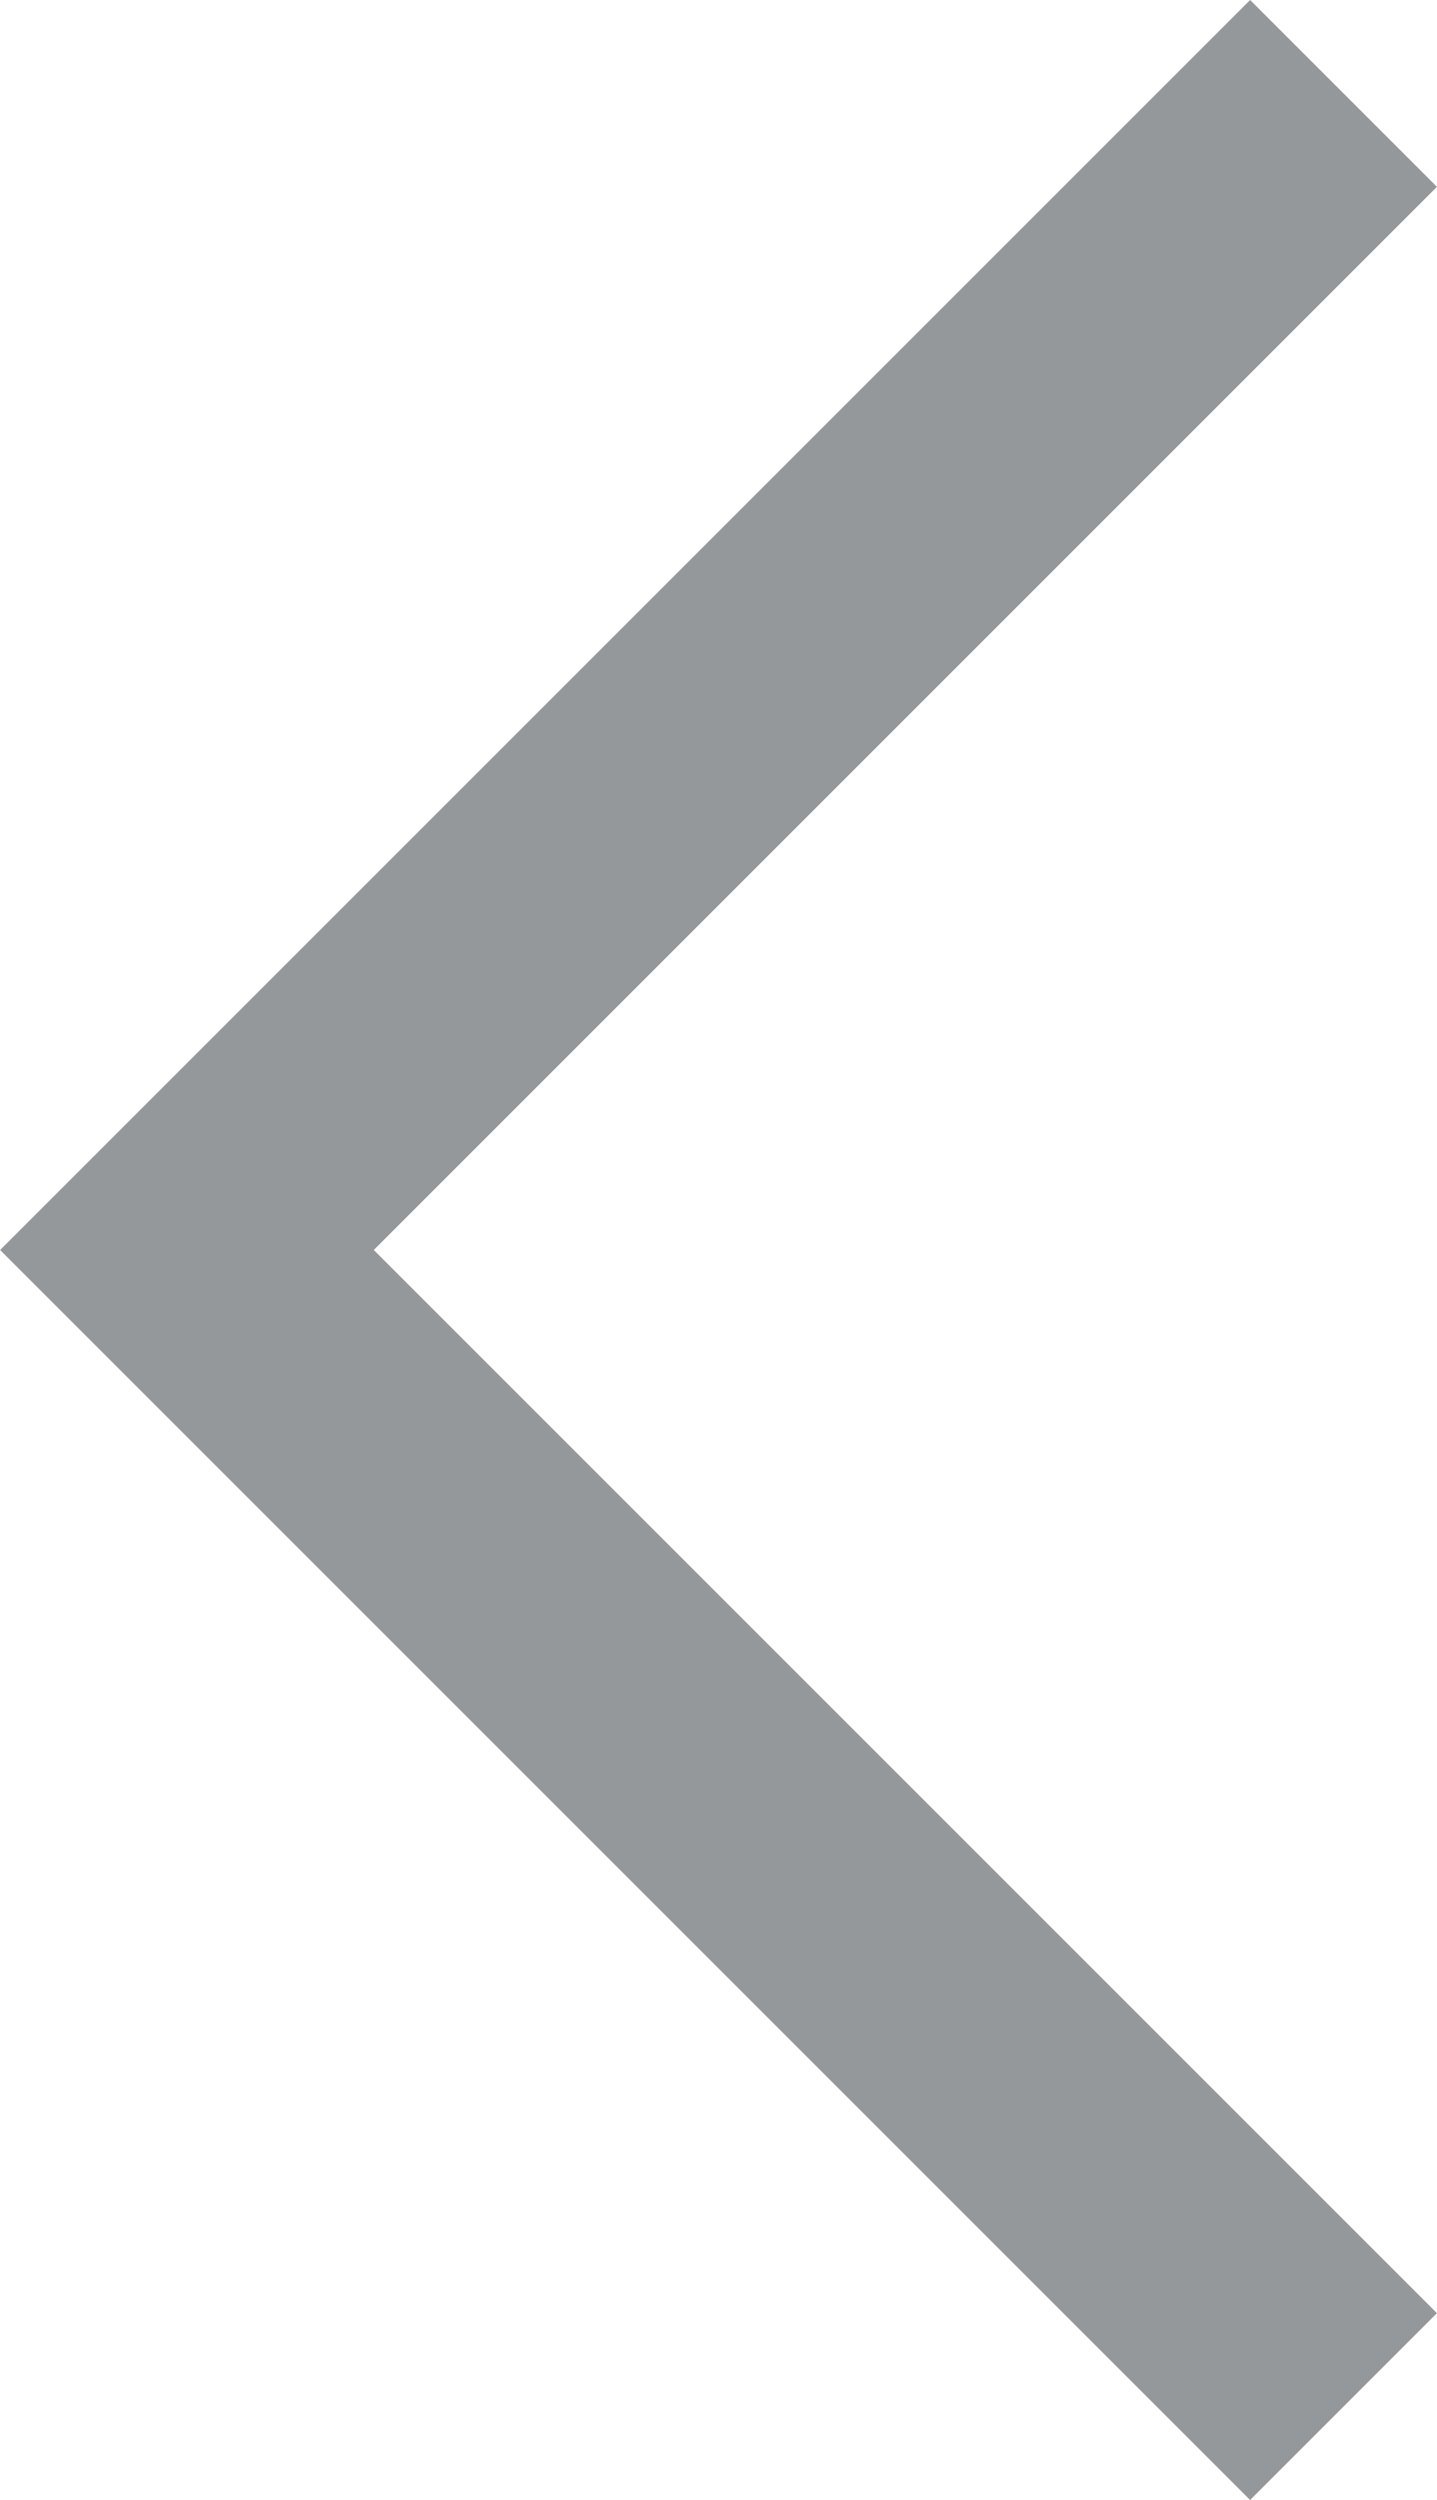
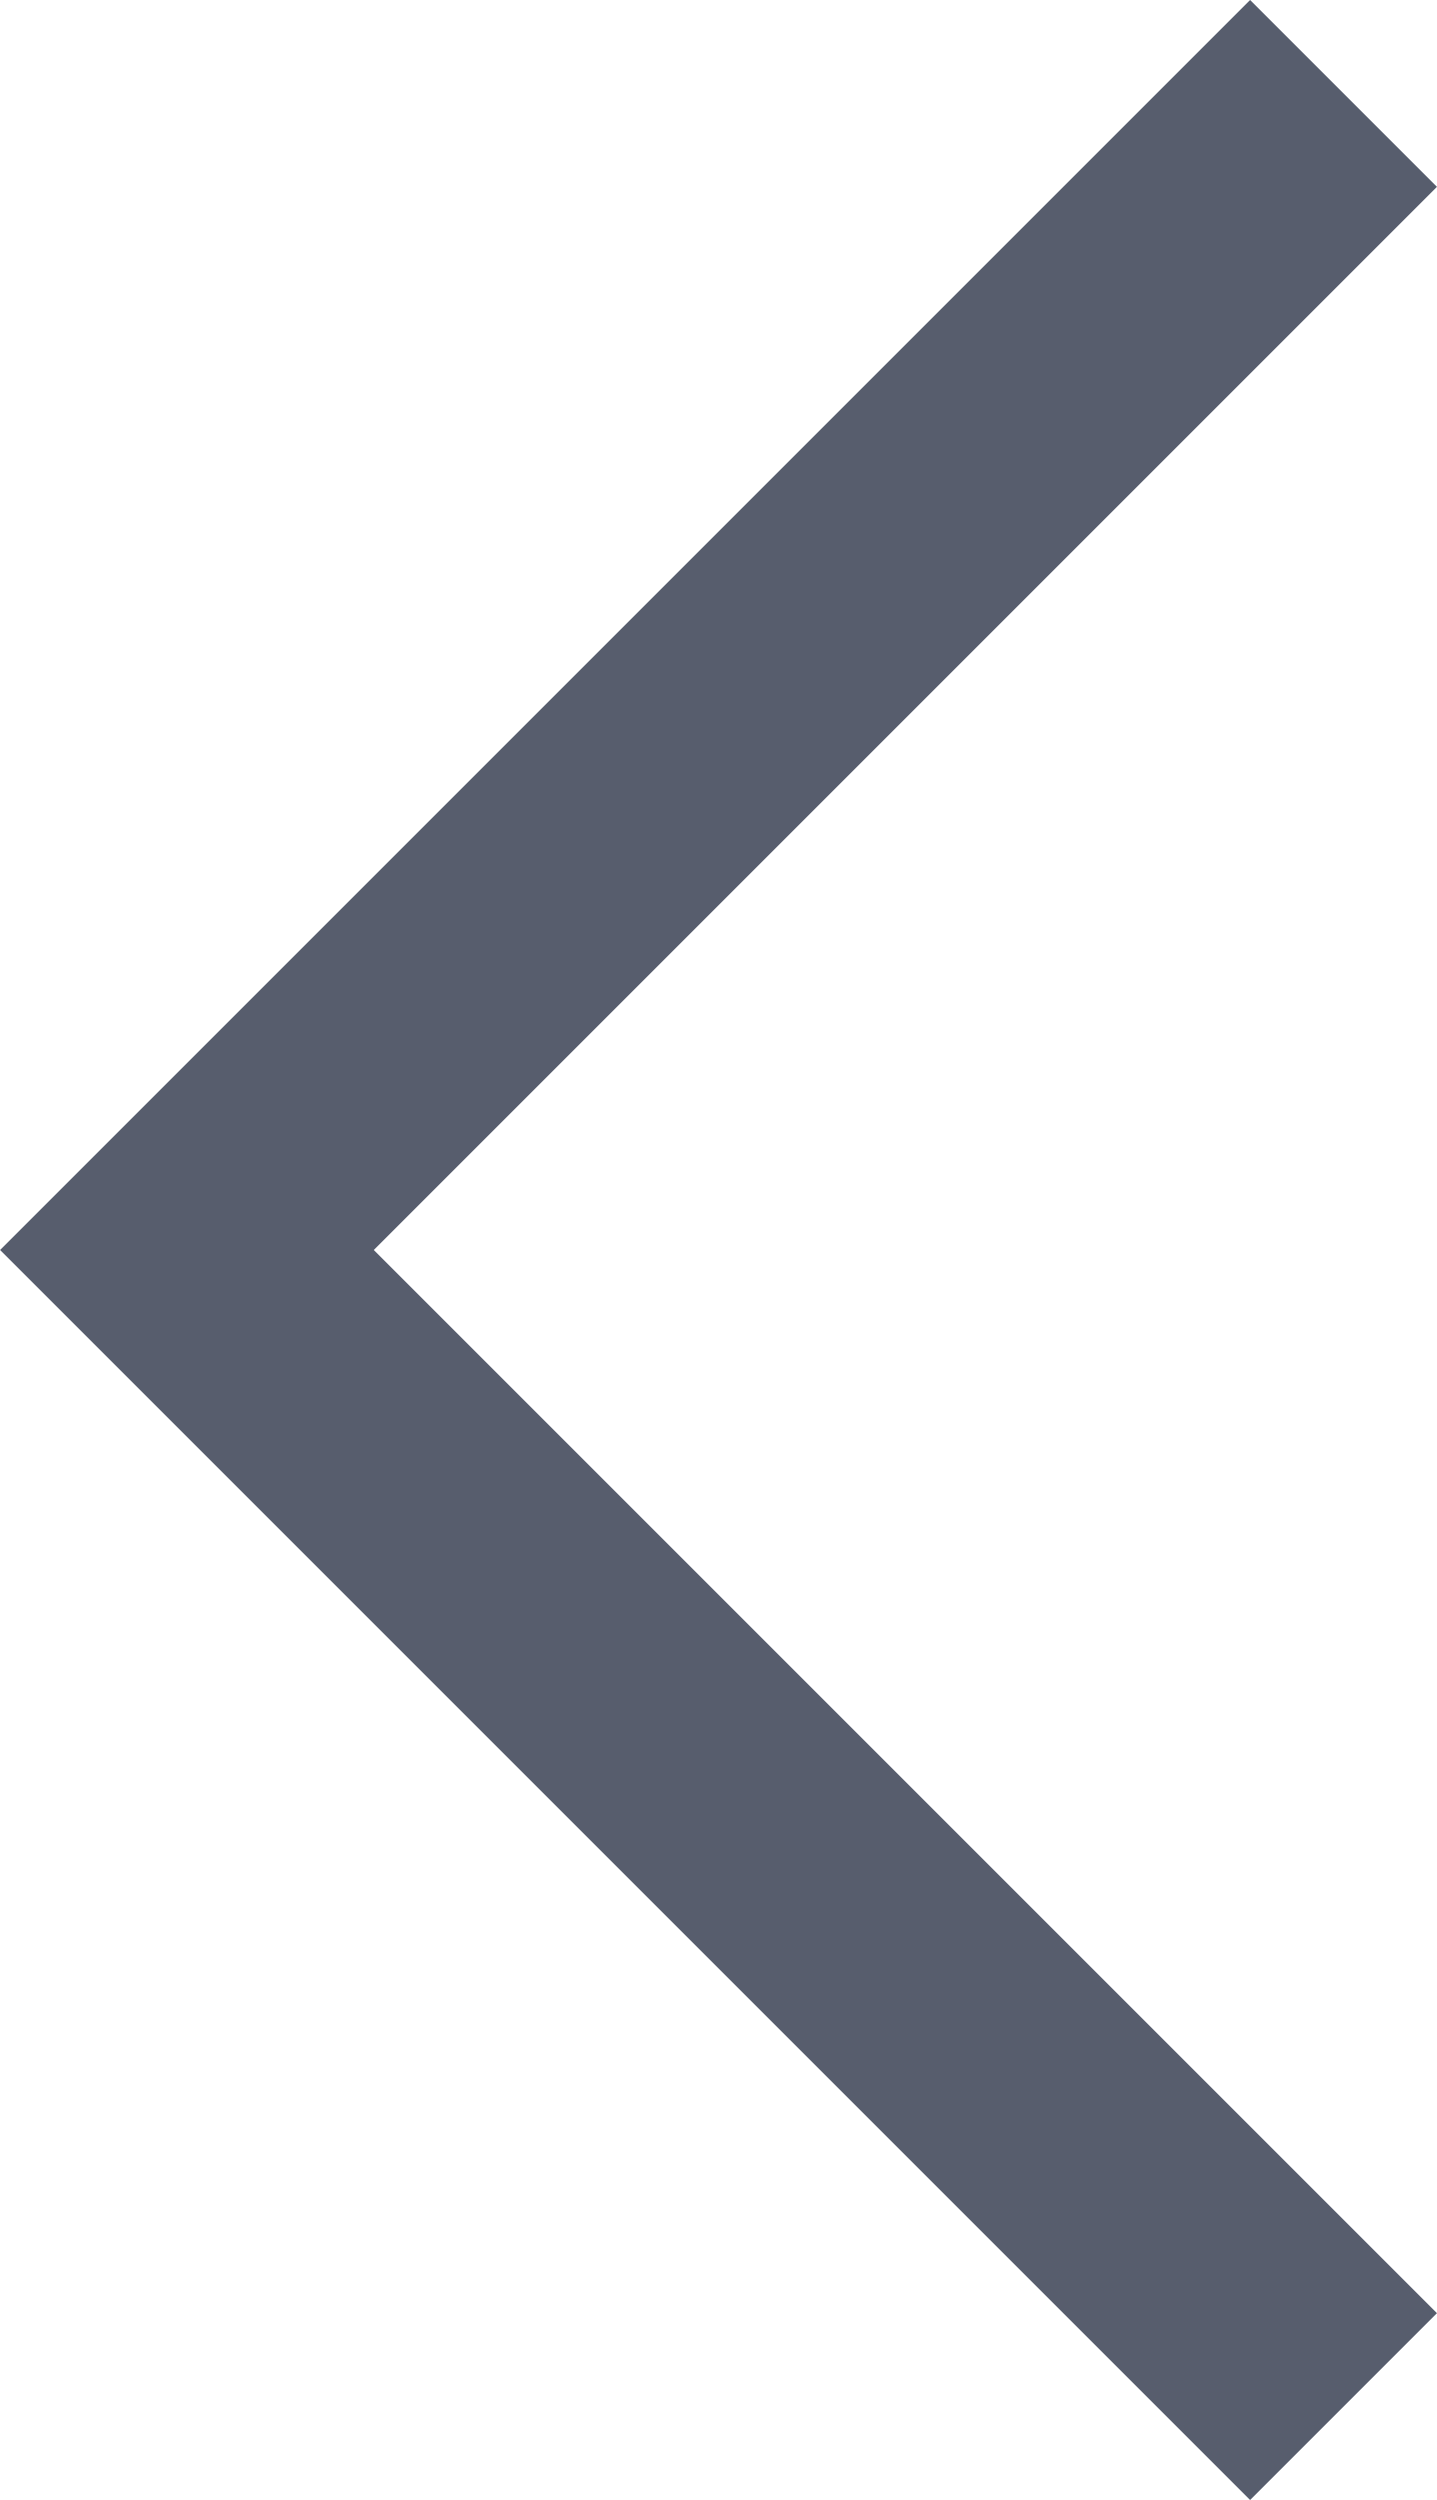
<svg xmlns="http://www.w3.org/2000/svg" viewBox="2932.585 323.418 10.875 18.922">
  <defs>
    <style>
      .cls-1 {
        fill: none;
-         stroke: #95989a;
+         stroke: #575d6d;
        stroke-width: 2px;
      }
    </style>
  </defs>
  <path id="Path_40" data-name="Path 40" class="cls-1" d="M2884,324.125l8.754,8.754L2884,341.633" transform="translate(5826.754 665.758) rotate(180)" />
</svg>
